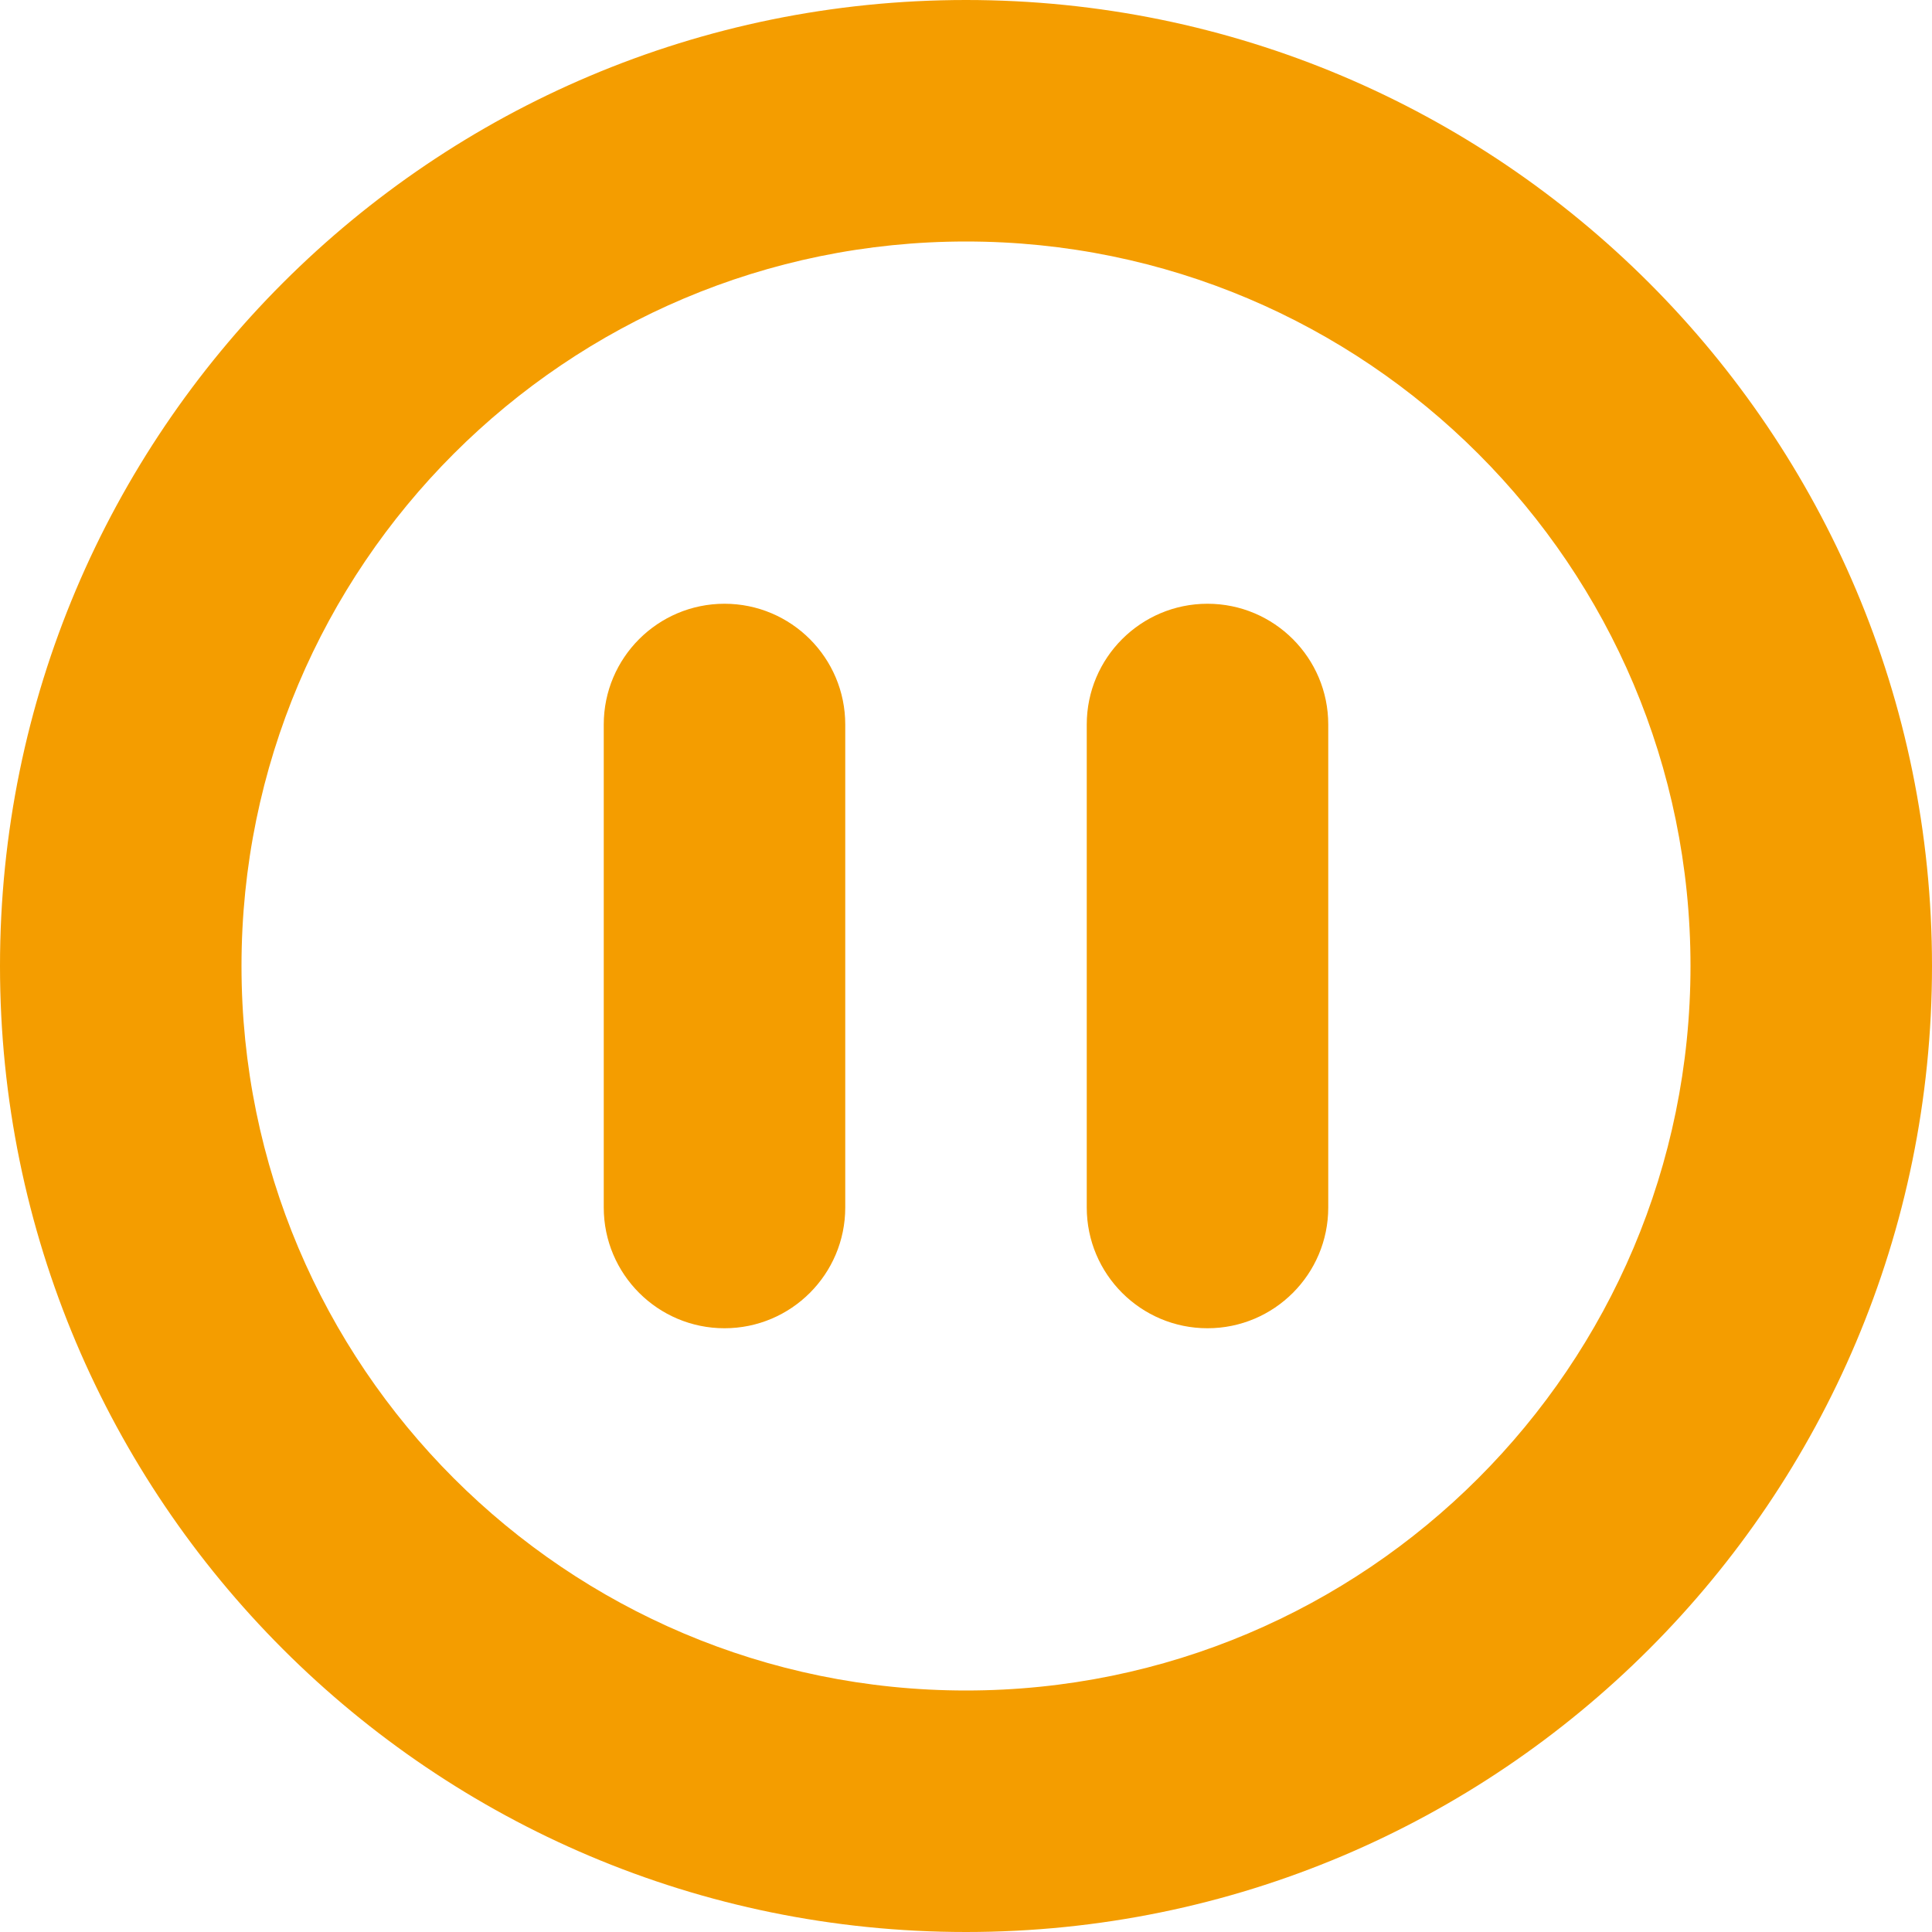
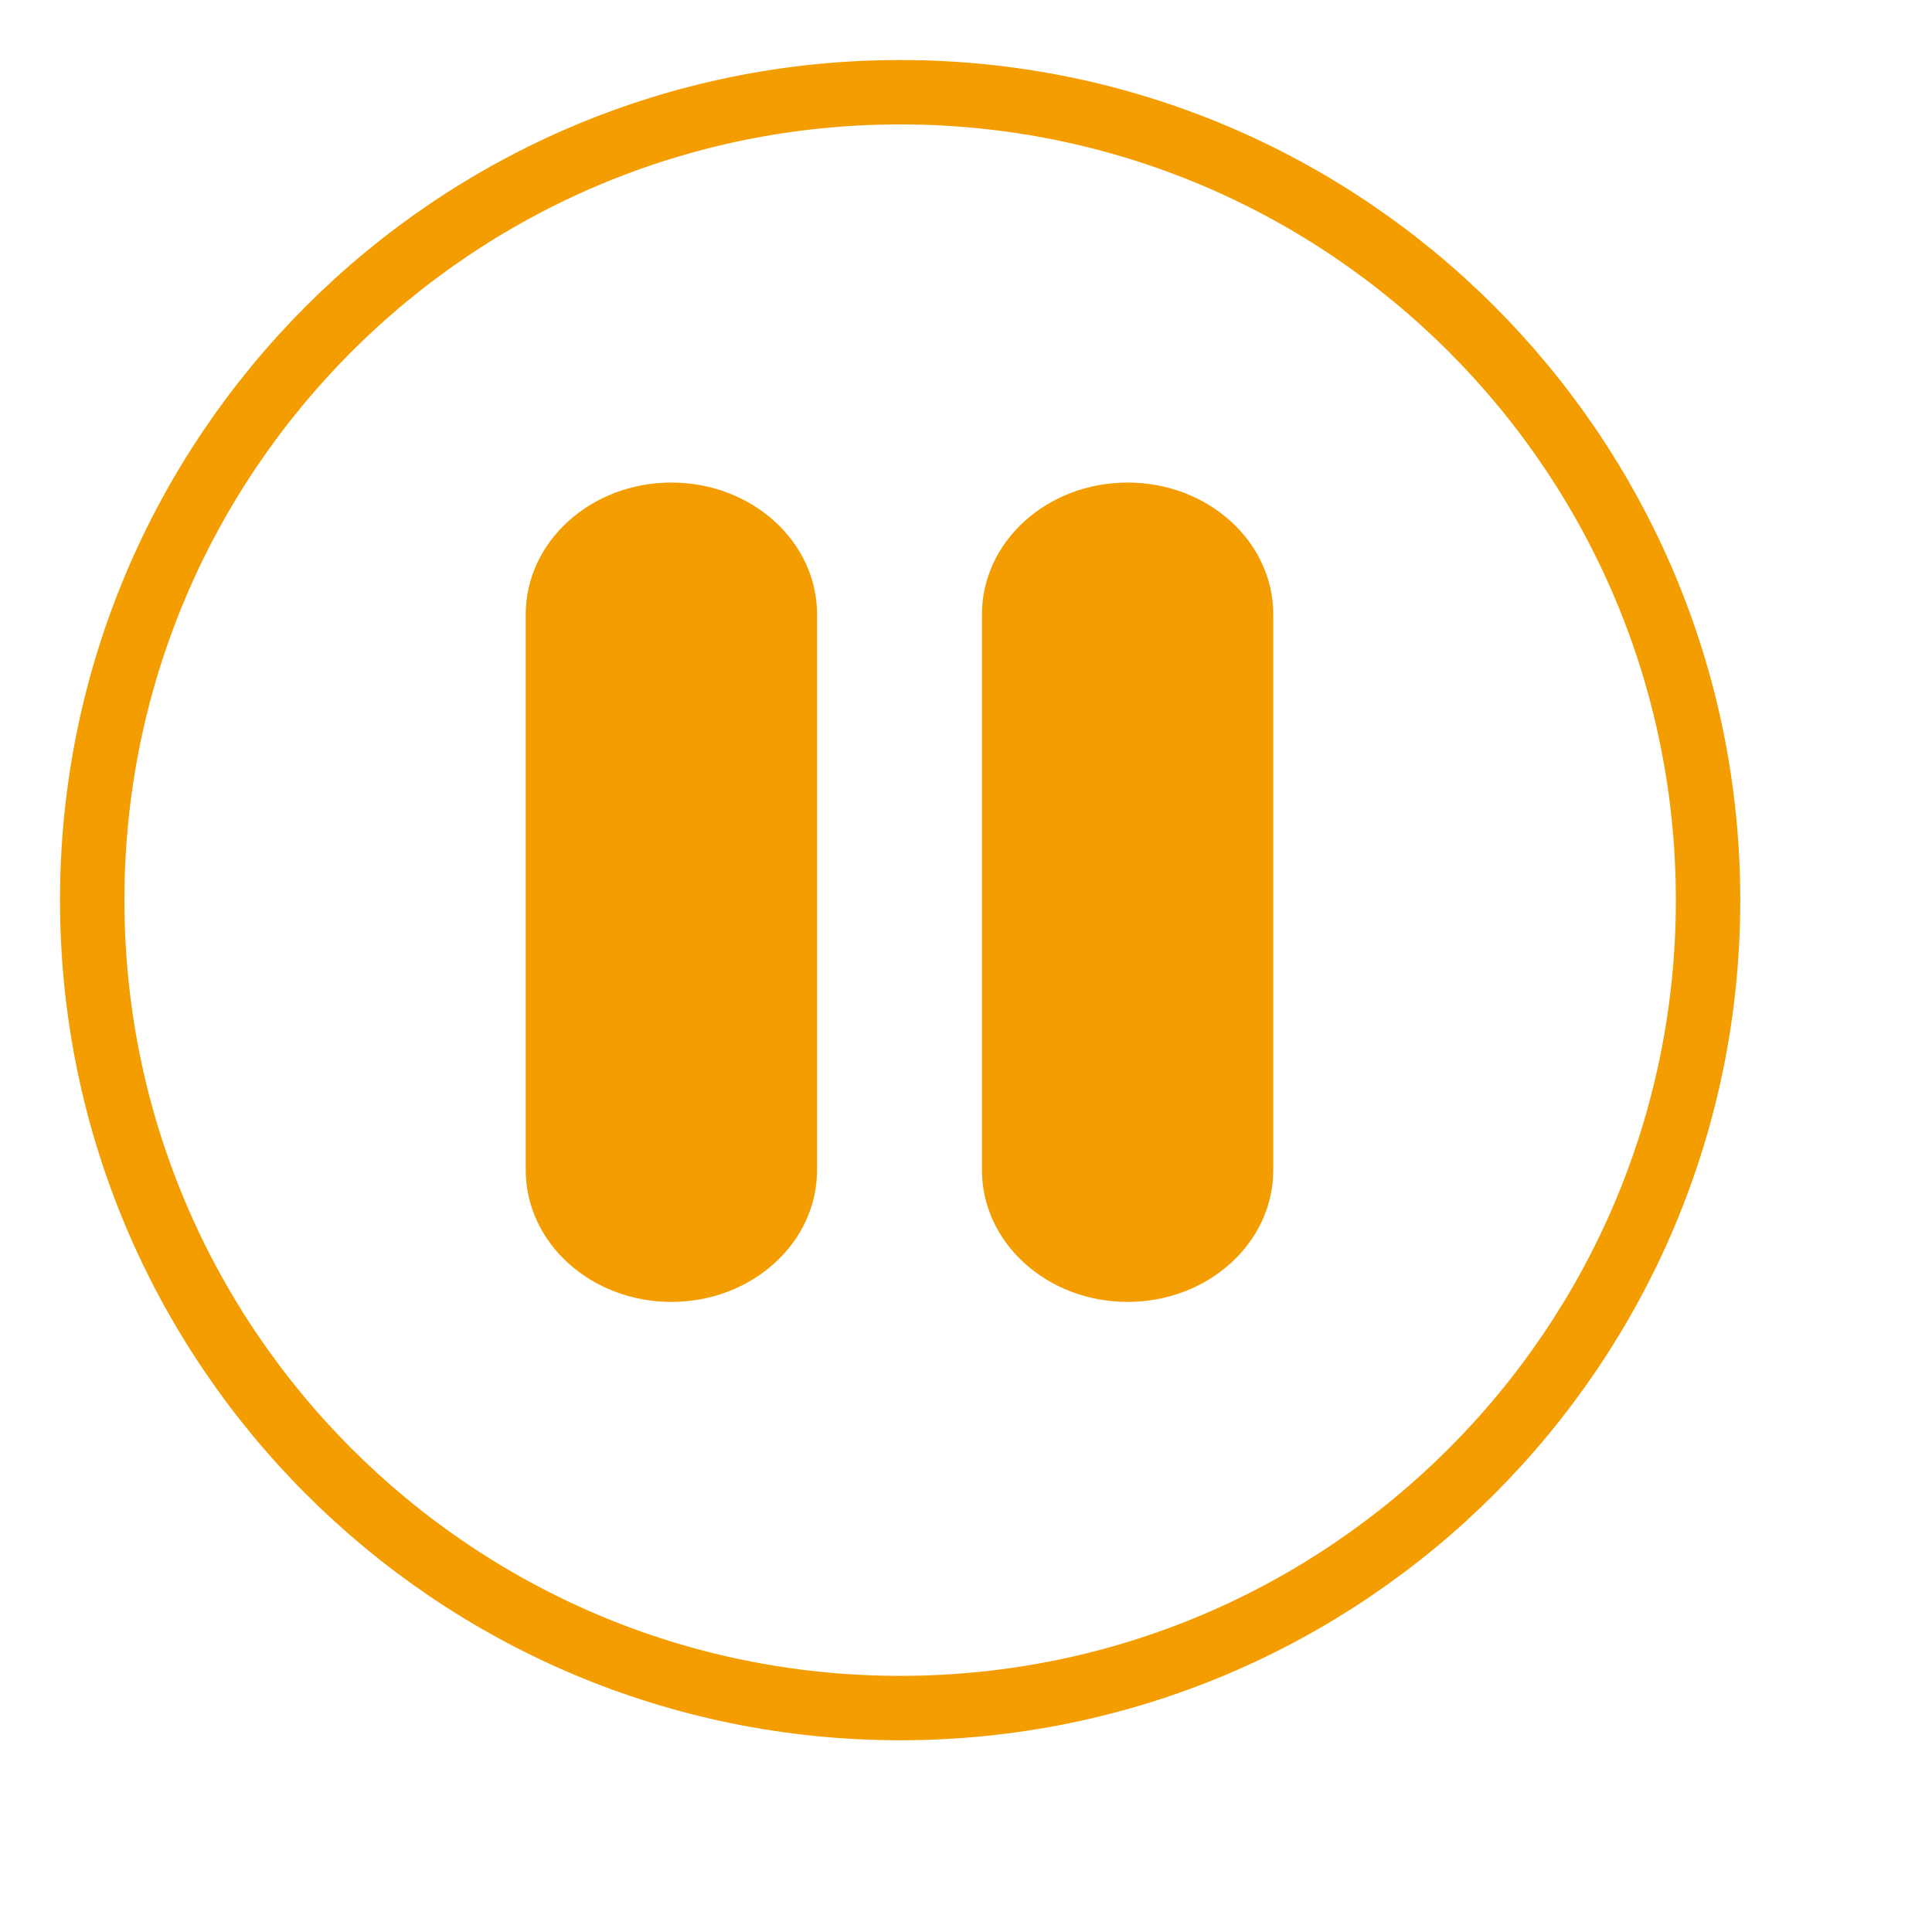
- <svg xmlns="http://www.w3.org/2000/svg" width="24px" height="24px" viewBox="0 0 24 24" version="1.1">
-   <g id="surface1">
-     <path style=" stroke:none;fill-rule:nonzero;fill:#f49d00;fill-opacity:1;" d="M 9 7.5 C 8.172 7.5 7.5 8.172 7.5 9 L 7.5 15 C 7.5 15.828 8.172 16.5 9 16.5 C 9.828 16.5 10.5 15.828 10.5 15 L 10.5 9 C 10.5 8.172 9.828 7.5 9 7.5 Z M 12 0 C 5.371 0 0 5.371 0 12 C 0 18.629 5.371 24 12 24 C 18.629 24 24 18.629 24 12 C 24 5.371 18.629 0 12 0 Z M 12 21 C 7.031 21 3 16.969 3 12 C 3 7.031 7.031 3 12 3 C 16.969 3 21 7.031 21 12 C 21 16.969 16.969 21 12 21 Z M 15 7.5 C 14.172 7.5 13.5 8.172 13.5 9 L 13.5 15 C 13.5 15.828 14.172 16.5 15 16.5 C 15.828 16.5 16.5 15.828 16.5 15 L 16.5 9 C 16.5 8.172 15.828 7.5 15 7.5 Z M 15 7.5 " />
+ <svg xmlns="http://www.w3.org/2000/svg" version="1.1" width="30" height="30" viewBox="0 0 44 44" xml:space="preserve">
+   <defs>
+ </defs>
+   <g transform="matrix(0.46 0 0 0.46 20.5 20.5)">
+     <circle style="stroke: #f49d00; stroke-width: 1; stroke-dasharray: none; stroke-linecap: butt; stroke-dashoffset: 0; stroke-linejoin: miter; stroke-miterlimit: 4; fill: none; fill-rule: nonzero; opacity: 1;" vector-effect="non-scaling-stroke" cx="0" cy="0" r="40" />
+   </g>
+   <g transform="matrix(0 -0.19 0.19 0 -3.94 11.82)">
+     <path style="fill: #f49d00; fill-rule: nonzero; opacity: 1;" transform=" translate(-62.2, -20.73)" d="m 20.014 0 l 84.374 0 l 0 0 c 11.053 -1.04756605e-14 20.014 9.282 20.014 20.733 c 0 11.45 -8.96 20.733 -20.014 20.733 l -84.374 0 l 0 0 c -11.053 0 -20.014 -9.282 -20.014 -20.733 c -5.2380687e-15 -11.45 8.96 -20.733 20.014 -20.733 z" stroke-linecap="round" />
+   </g>
+   <g transform="matrix(0 -0.15 0.16 0 15.29 20.32)">
+     <path style="fill: #f49d00; fill-rule: nonzero; opacity: 1;" vector-effect="non-scaling-stroke" transform=" translate(-62.2, -20.73)" d="m 20.014 0 l 84.374 0 l 0 0 c 11.053 -1.04756605e-14 20.014 9.282 20.014 20.733 c 0 11.45 -8.96 20.733 -20.014 20.733 l -84.374 0 l 0 0 c -11.053 0 -20.014 -9.282 -20.014 -20.733 c -5.2380687e-15 -11.45 8.96 -20.733 20.014 -20.733 z" stroke-linecap="round" />
+   </g>
+   <g transform="matrix(0 -0.15 0.16 0 25.68 20.32)">
+     <path style="fill: #f49d00; fill-rule: nonzero; opacity: 1;" vector-effect="non-scaling-stroke" transform=" translate(-62.2, -20.73)" d="m 20.014 0 l 84.374 0 l 0 0 c 11.053 -1.04756605e-14 20.014 9.282 20.014 20.733 c 0 11.45 -8.96 20.733 -20.014 20.733 l -84.374 0 l 0 0 c -11.053 0 -20.014 -9.282 -20.014 -20.733 c -5.2380687e-15 -11.45 8.96 -20.733 20.014 -20.733 z" stroke-linecap="round" />
  </g>
</svg>
